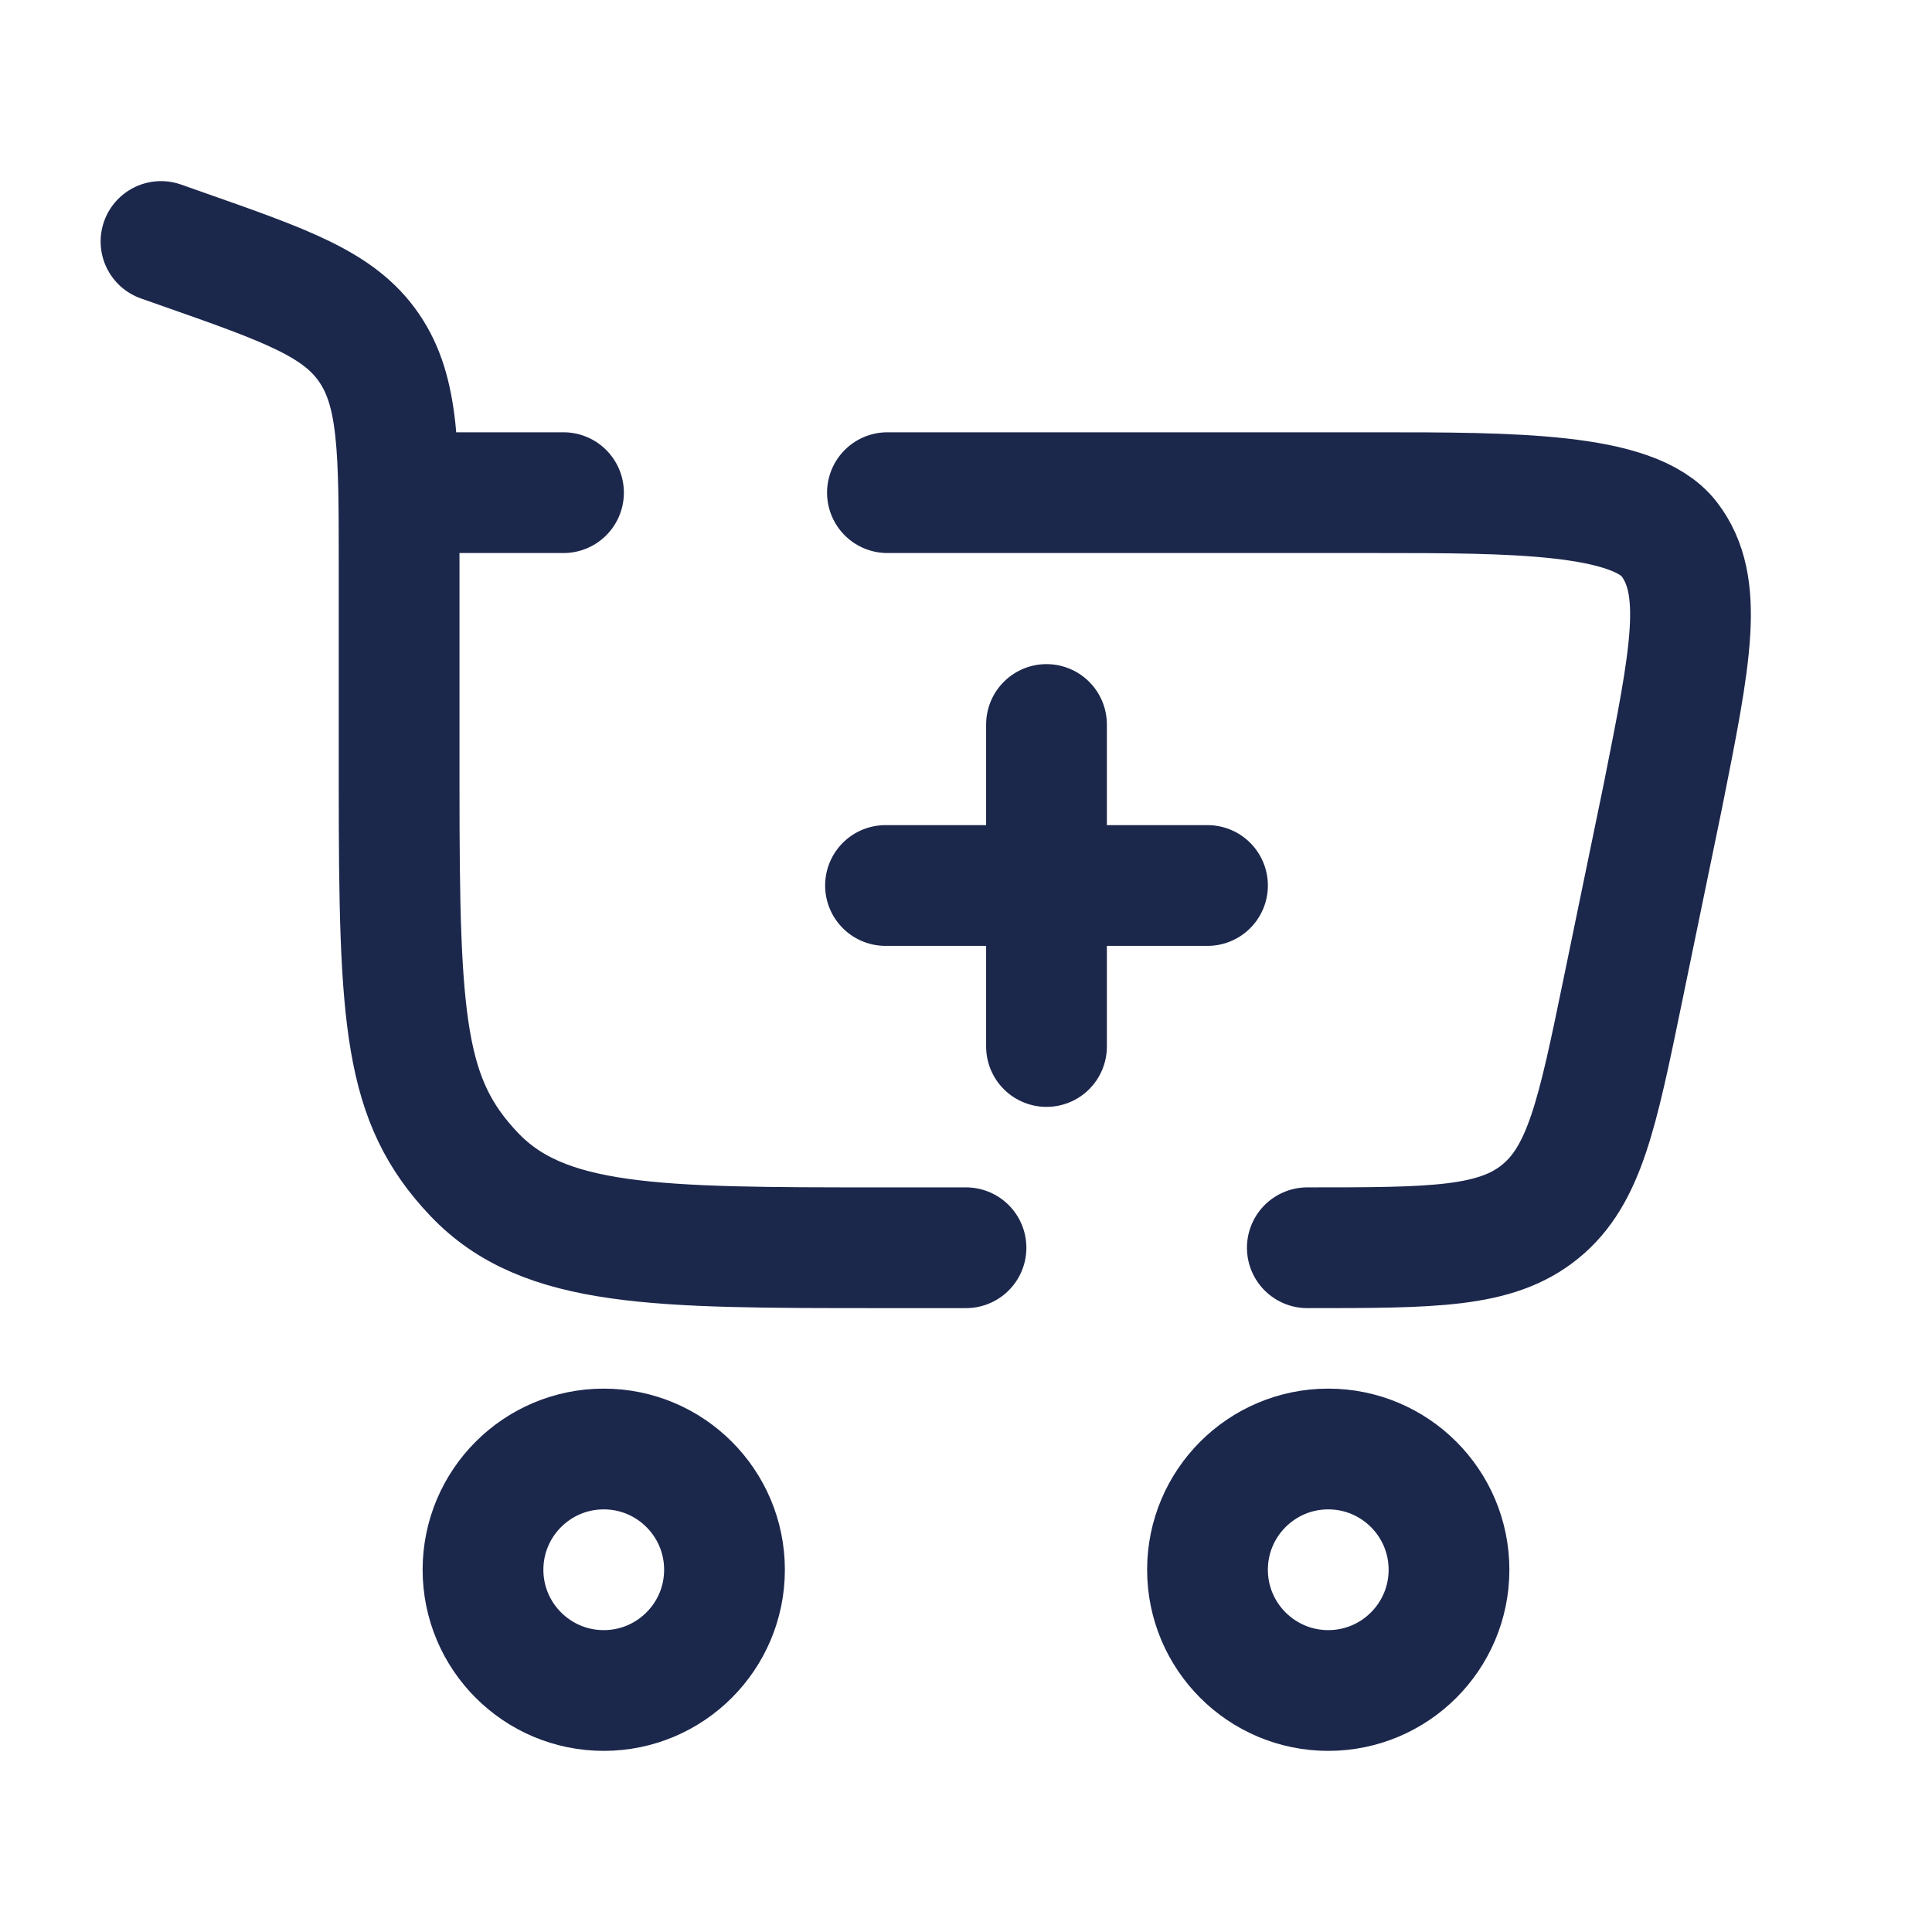
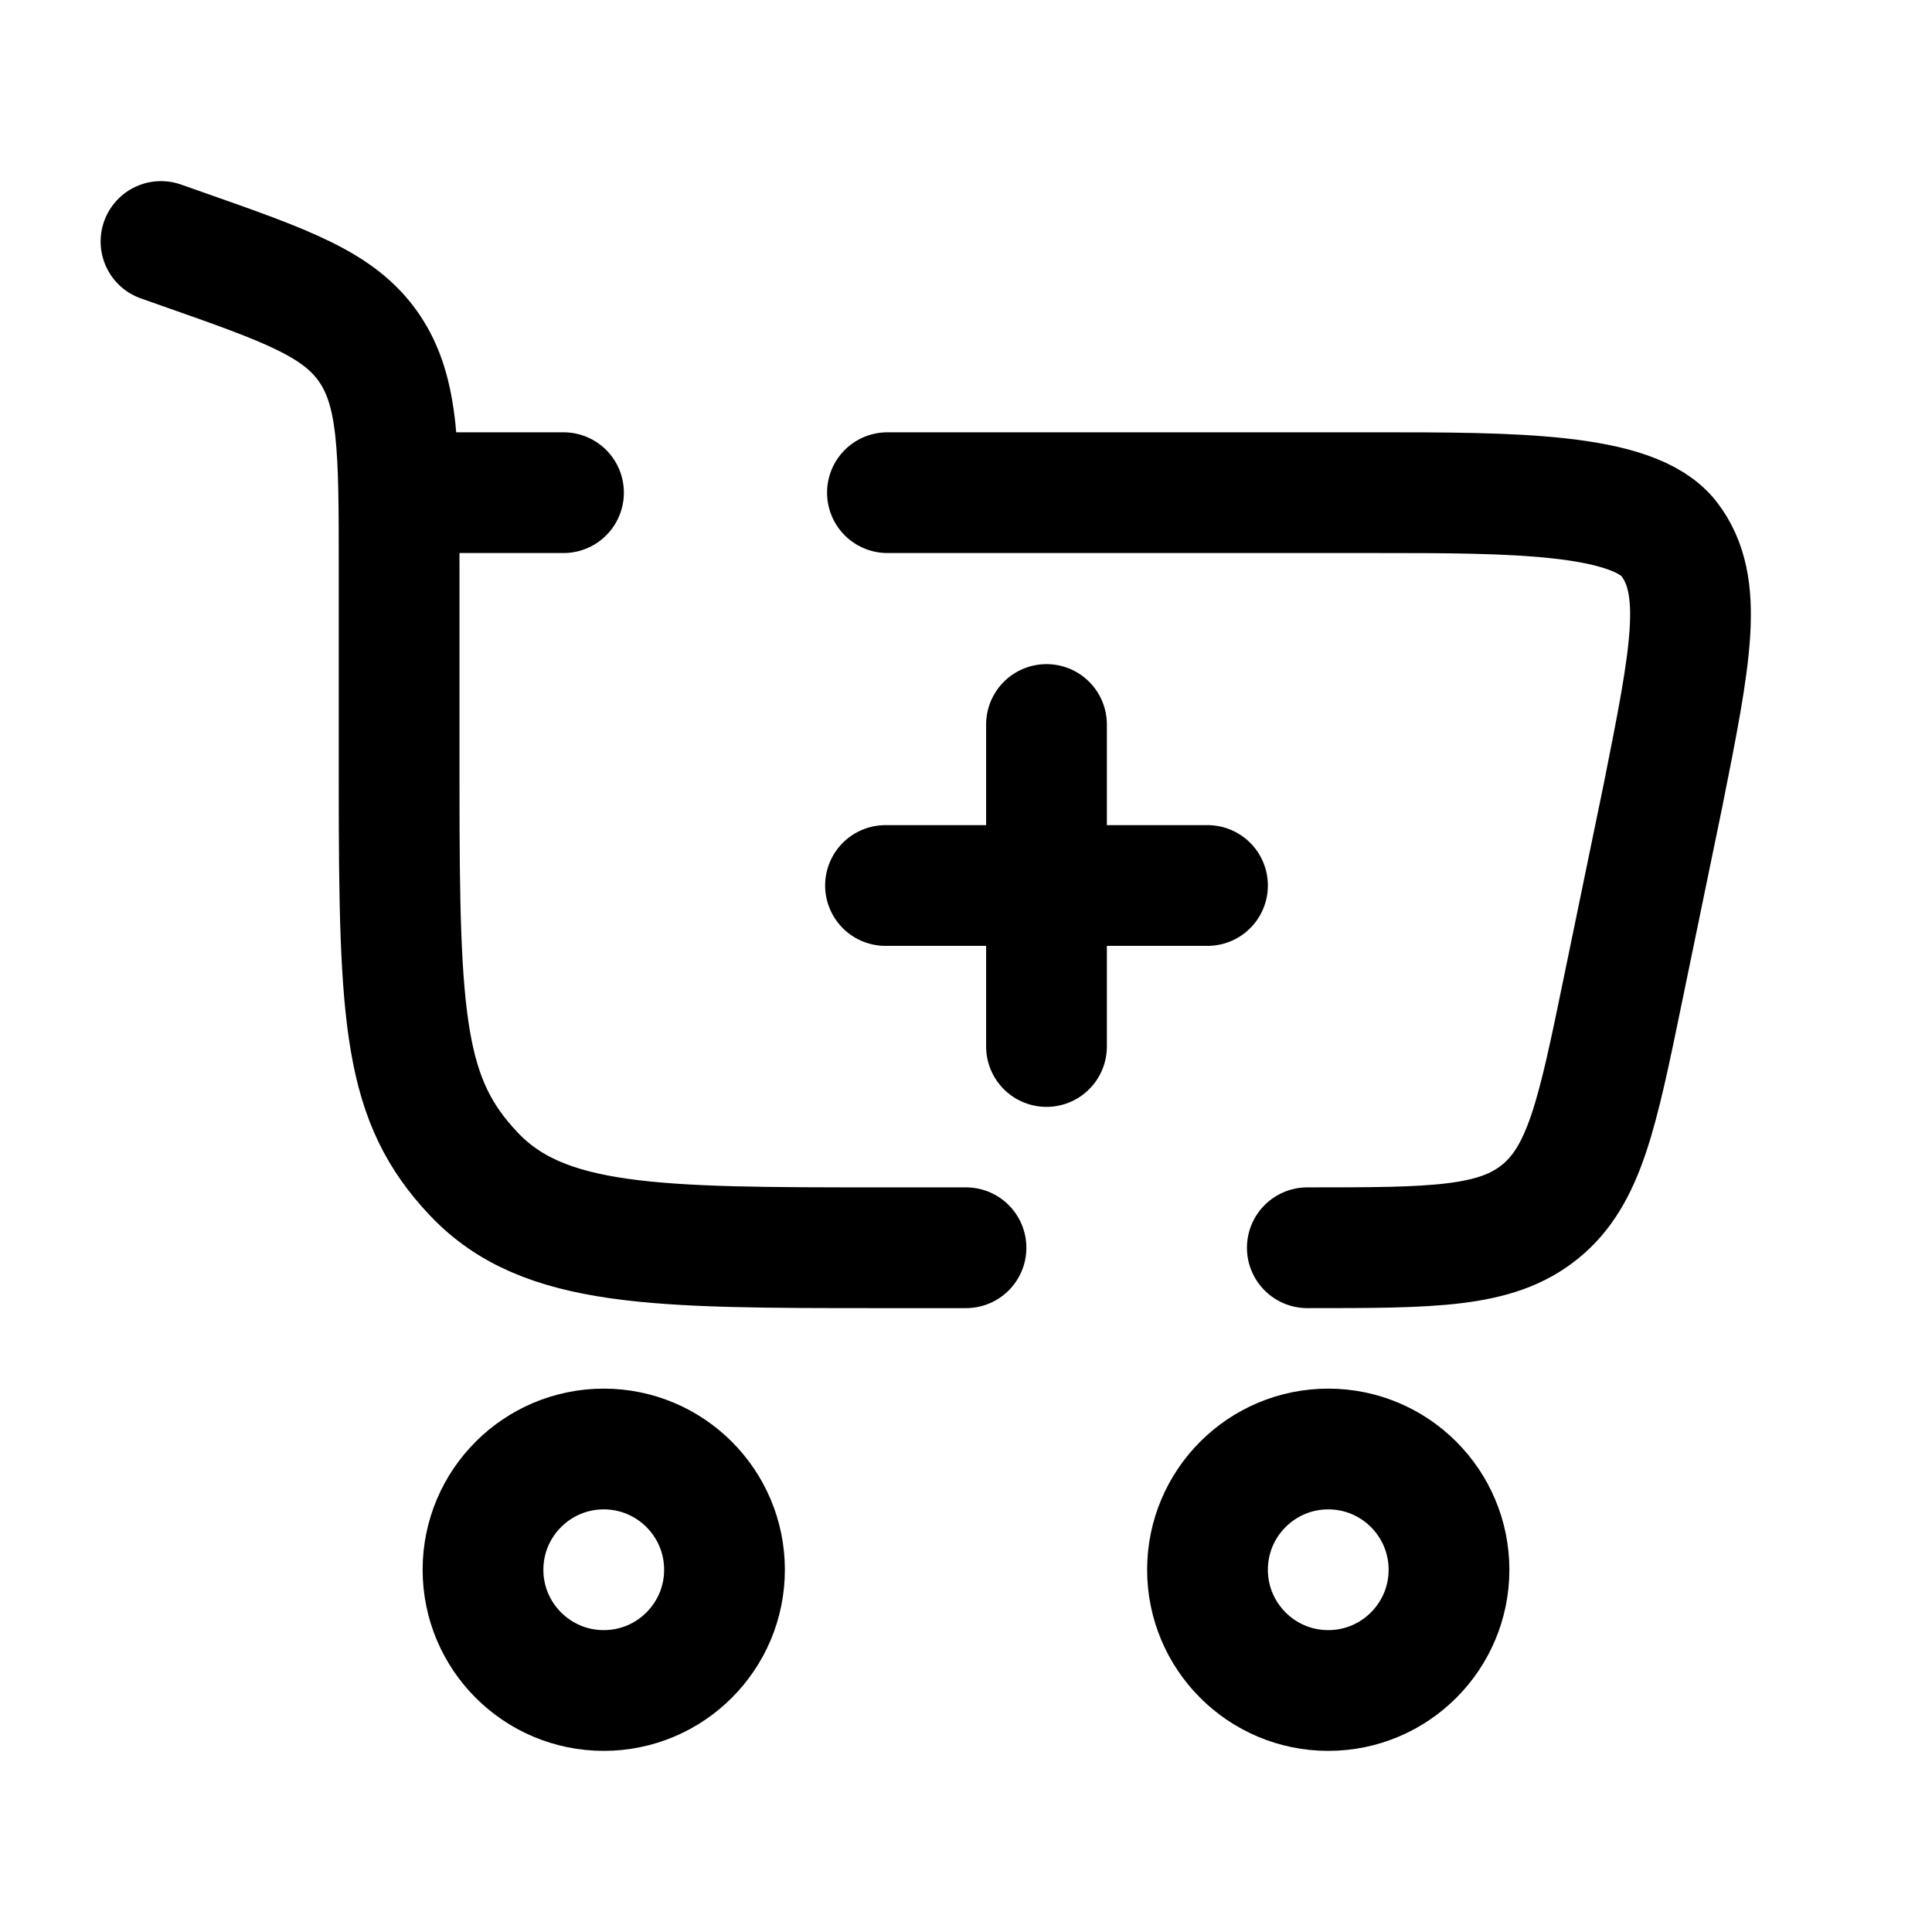
<svg xmlns="http://www.w3.org/2000/svg" width="800px" height="800px" viewBox="0 0 24 24" fill="none">
-   <path d="M7.5 18C8.328 18 9 18.672 9 19.5C9 20.328 8.328 21 7.5 21C6.672 21 6 20.328 6 19.5C6 18.672 6.672 18 7.5 18Z" stroke="#1C274C" stroke-width="1.5" />
-   <path d="M16.5 18C17.328 18 18 18.672 18 19.5C18 20.328 17.328 21 16.5 21C15.672 21 15 20.328 15 19.5C15 18.672 15.672 18 16.5 18Z" stroke="#1C274C" stroke-width="1.5" />
-   <path d="M13 13V11M13 11V9M13 11H15M13 11H11" stroke="#1C274C" stroke-width="1.5" stroke-linecap="round" />
-   <path d="M2 3L2.261 3.092C3.563 3.549 4.214 3.778 4.586 4.323C4.958 4.868 4.958 5.591 4.958 7.038V9.76C4.958 12.702 5.021 13.672 5.888 14.586C6.754 15.5 8.149 15.5 10.938 15.5H12M16.24 15.5C17.801 15.5 18.582 15.5 19.134 15.05C19.685 14.601 19.843 13.836 20.158 12.307L20.658 9.883C21.005 8.144 21.178 7.274 20.735 6.697C20.291 6.12 18.774 6.12 17.089 6.12H11.024M4.958 6.12H7" stroke="#1C274C" stroke-width="1.5" stroke-linecap="round" />
+   <path d="M7.5 18C8.328 18 9 18.672 9 19.5C9 20.328 8.328 21 7.5 21C6.672 21 6 20.328 6 19.5C6 18.672 6.672 18 7.5 18Z" stroke="currentColor" stroke-width="1.5" />
+   <path d="M16.5 18C17.328 18 18 18.672 18 19.5C18 20.328 17.328 21 16.5 21C15.672 21 15 20.328 15 19.5C15 18.672 15.672 18 16.5 18Z" stroke="currentColor" stroke-width="1.5" />
+   <path d="M13 13V11M13 11V9M13 11H15M13 11H11" stroke="currentColor" stroke-width="1.5" stroke-linecap="round" />
+   <path d="M2 3L2.261 3.092C3.563 3.549 4.214 3.778 4.586 4.323C4.958 4.868 4.958 5.591 4.958 7.038V9.76C4.958 12.702 5.021 13.672 5.888 14.586C6.754 15.5 8.149 15.5 10.938 15.5H12M16.24 15.5C17.801 15.5 18.582 15.5 19.134 15.05C19.685 14.601 19.843 13.836 20.158 12.307L20.658 9.883C21.005 8.144 21.178 7.274 20.735 6.697C20.291 6.12 18.774 6.12 17.089 6.12H11.024M4.958 6.12H7" stroke="currentColor" stroke-width="1.5" stroke-linecap="round" />
</svg>
